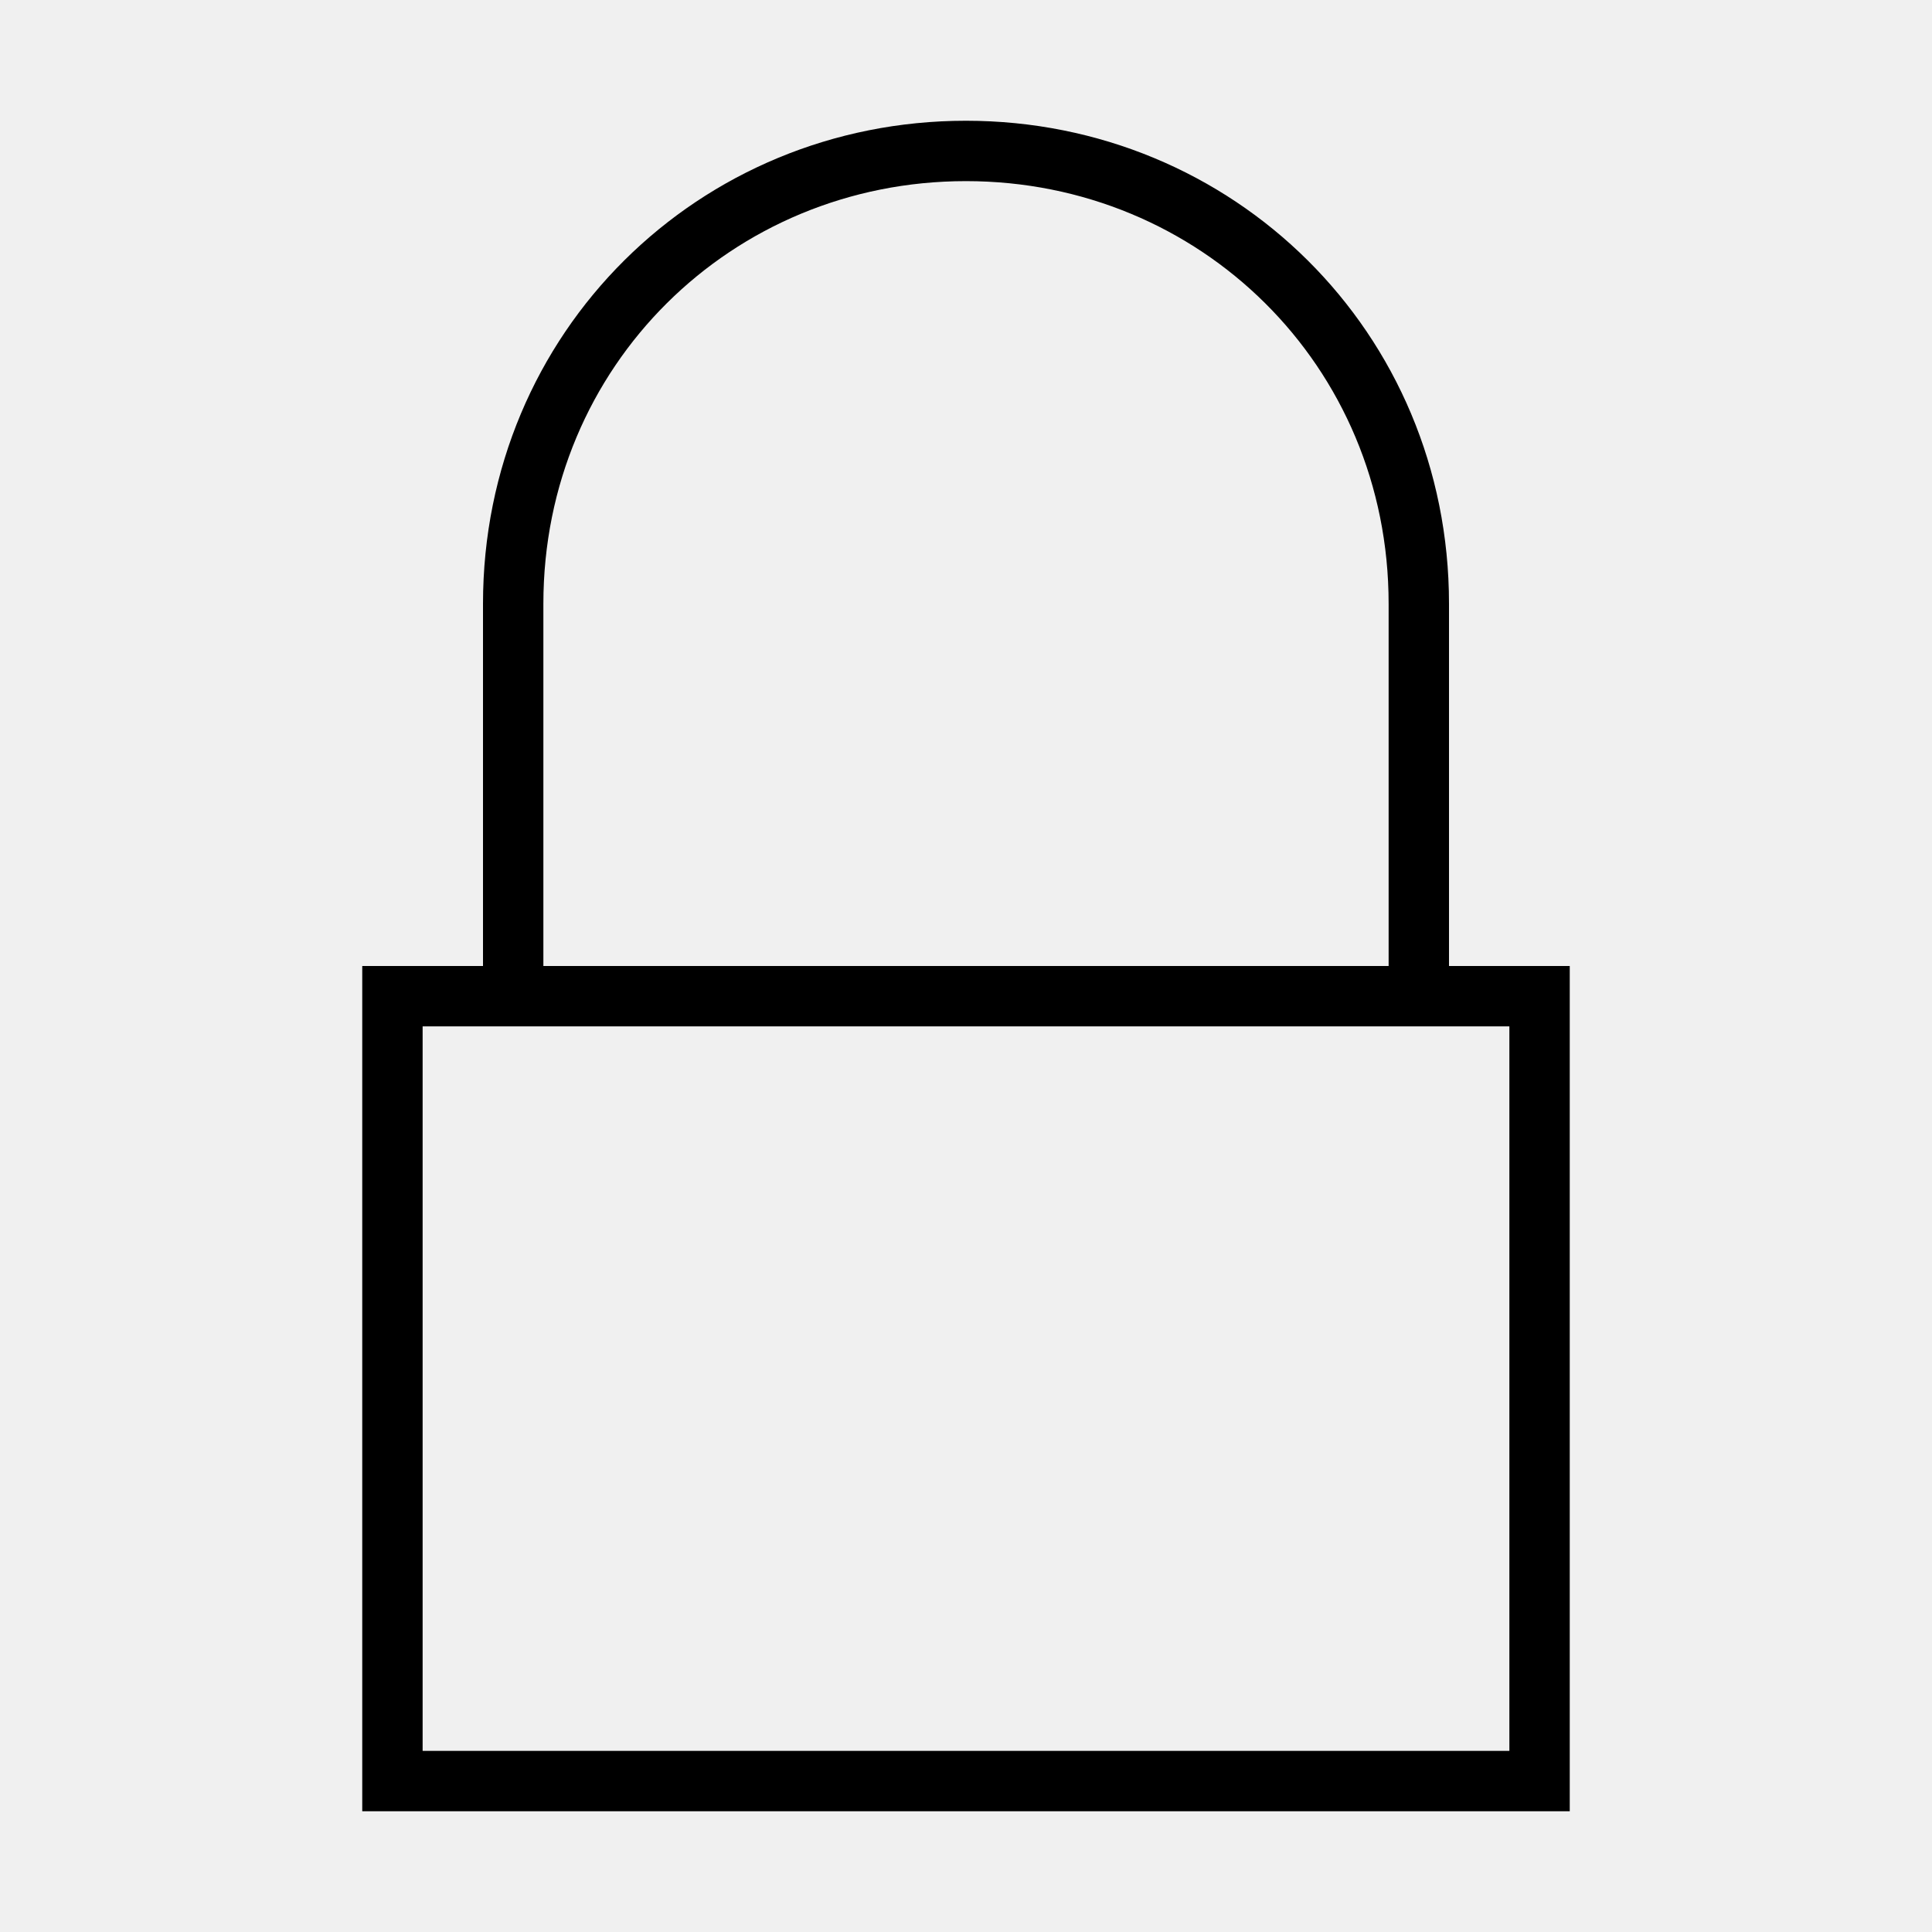
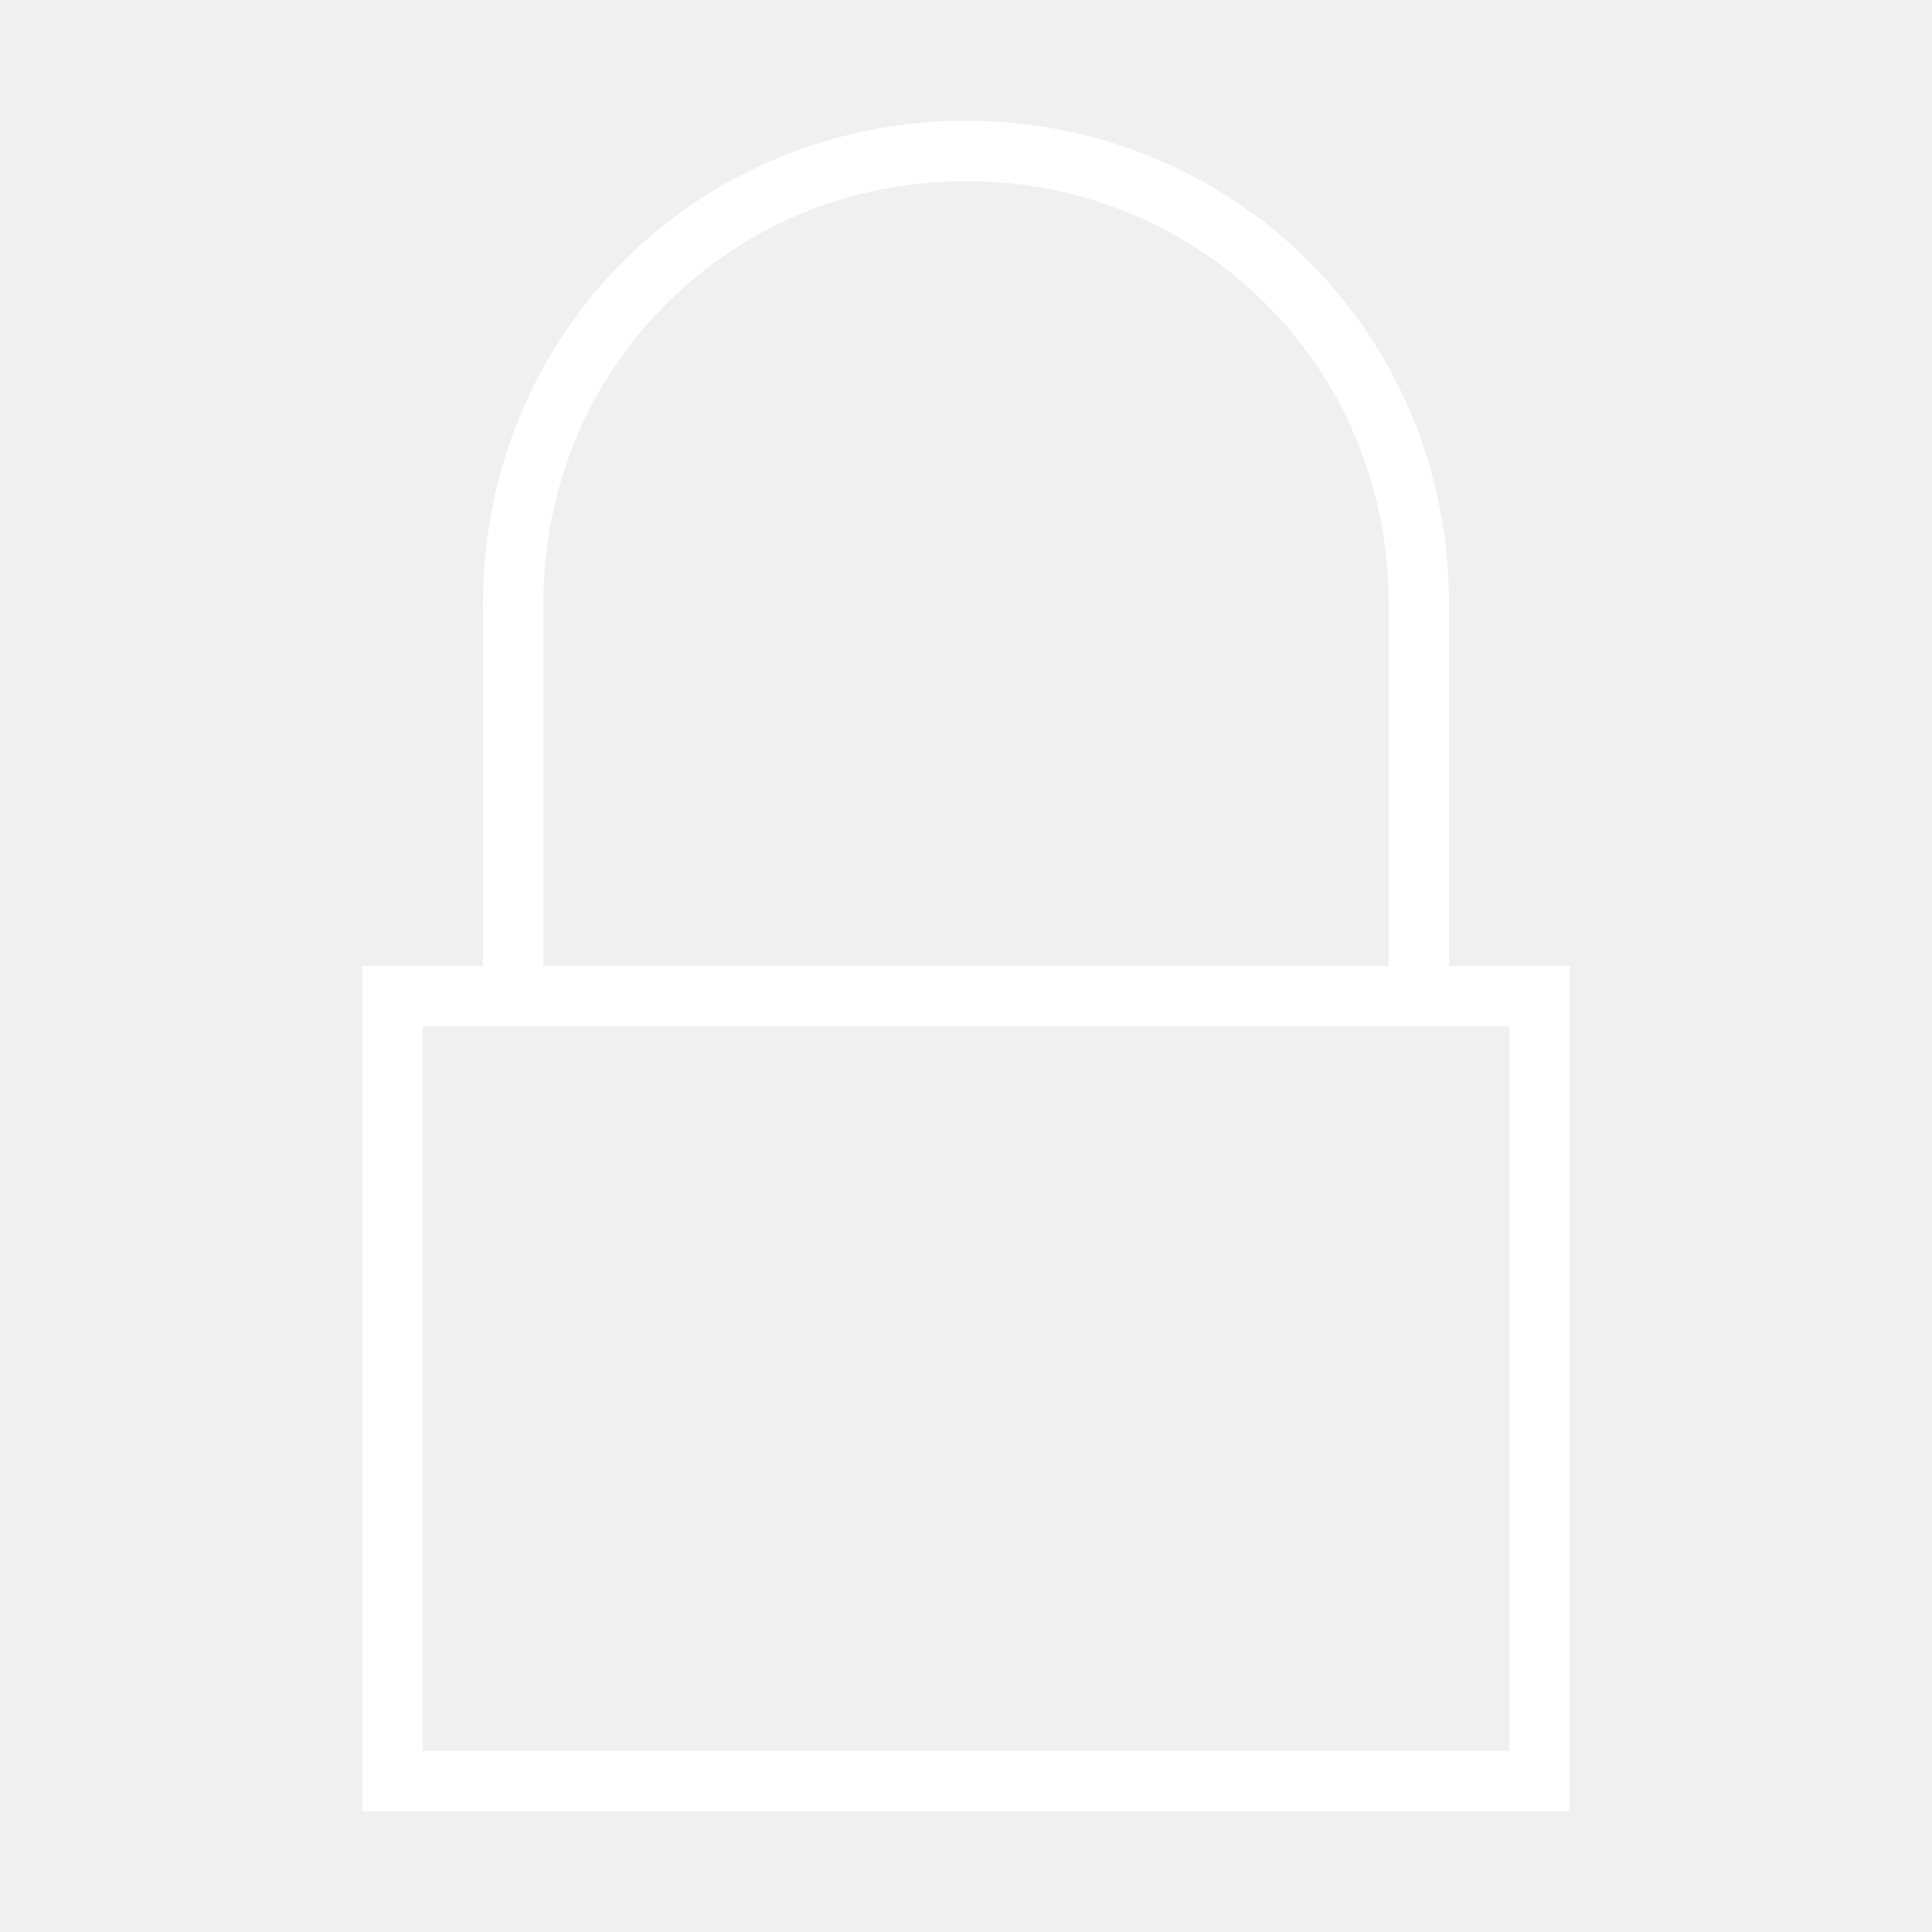
<svg xmlns="http://www.w3.org/2000/svg" version="1.1" baseProfile="full" width="32" height="32" viewBox="0 0 32.00 32.00" enable-background="new 0 0 32.00 32.00" xml:space="preserve">
  <g>
-     <path fill="none" stroke-linejoin="miter" stroke="#000000" stroke-opacity="1" d="M 8.5,16.5L 8.5,10C 8.5,5.778 11.849,2.5 15.999,2.5C 20.151,2.5 23.5,5.778 23.5,10L 23.5,16.5" />
-     <rect x="6.5" y="16.5" fill="none" stroke-linejoin="miter" stroke="#000000" stroke-opacity="1" width="19" height="13" />
+     <path fill="none" stroke-linejoin="miter" stroke="#FFFFFF" stroke-opacity="1" d="M 8.5,16.5L 8.5,10C 8.5,5.778 11.849,2.5 15.999,2.5C 20.151,2.5 23.5,5.778 23.5,10L 23.5,16.5" />
+     <rect x="6.5" y="16.5" fill="none" stroke-linejoin="miter" stroke="#FFFFFF" stroke-opacity="1" width="19" height="13" />
  </g>
</svg>
